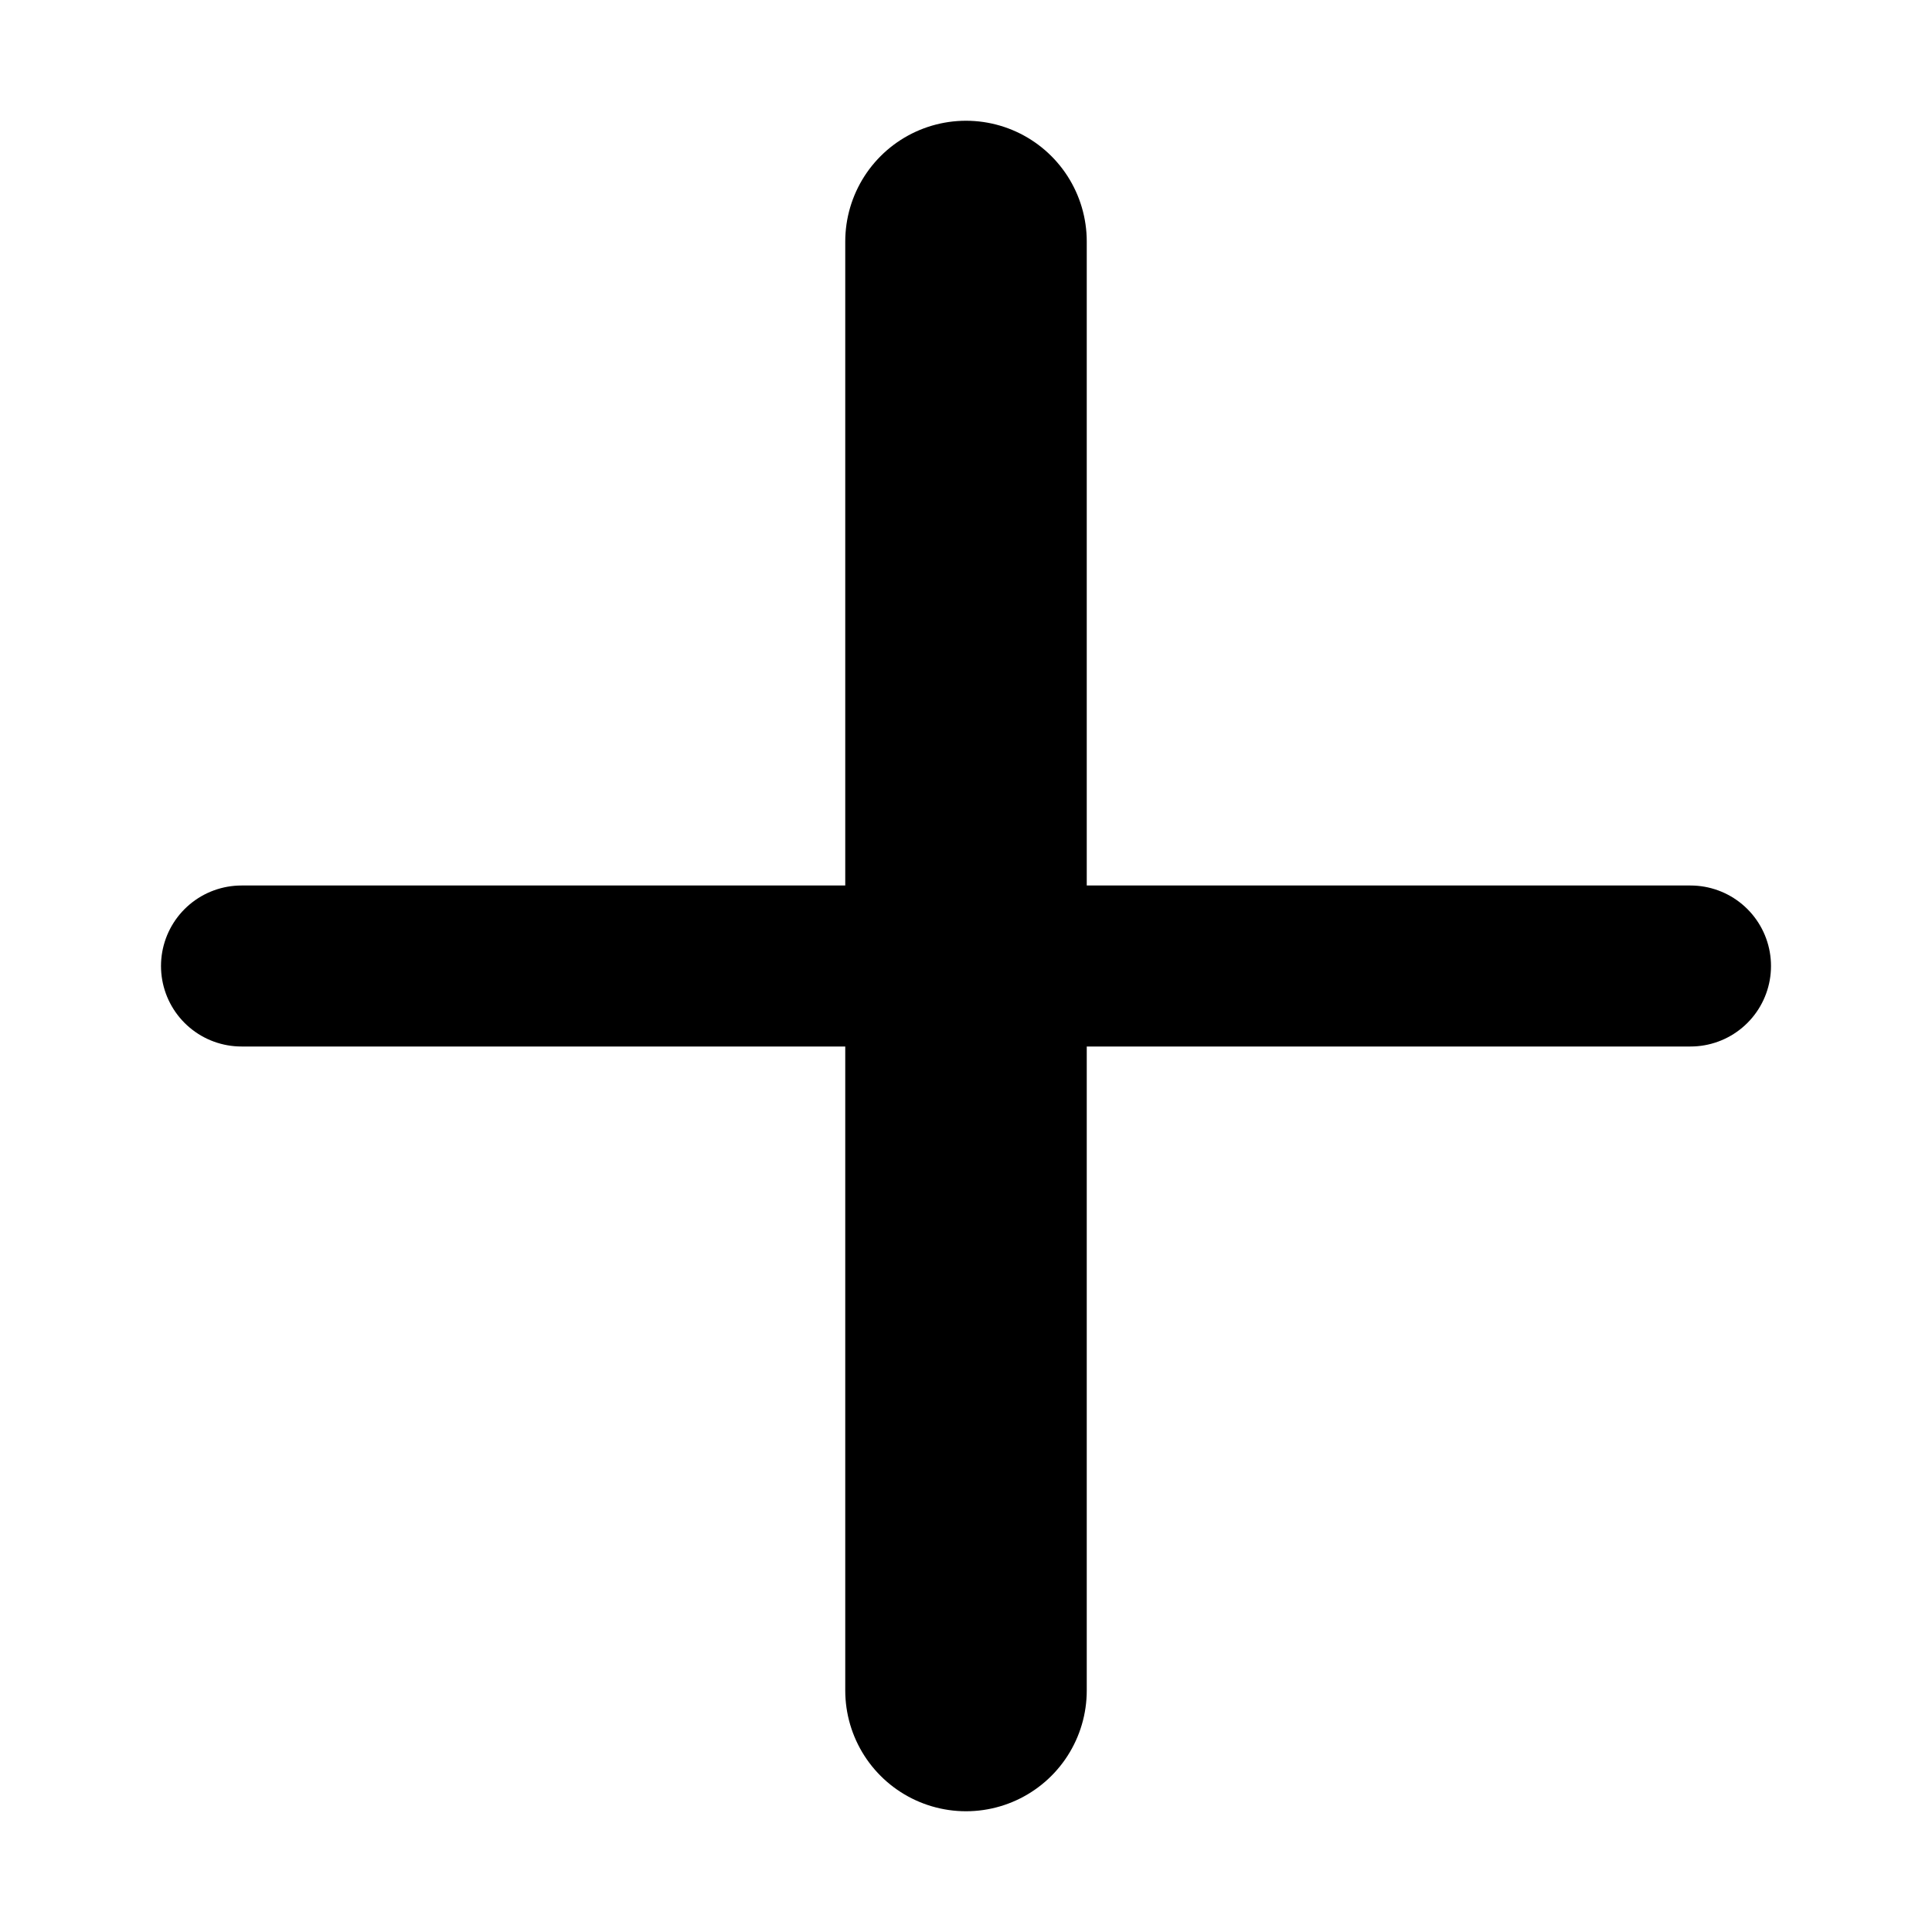
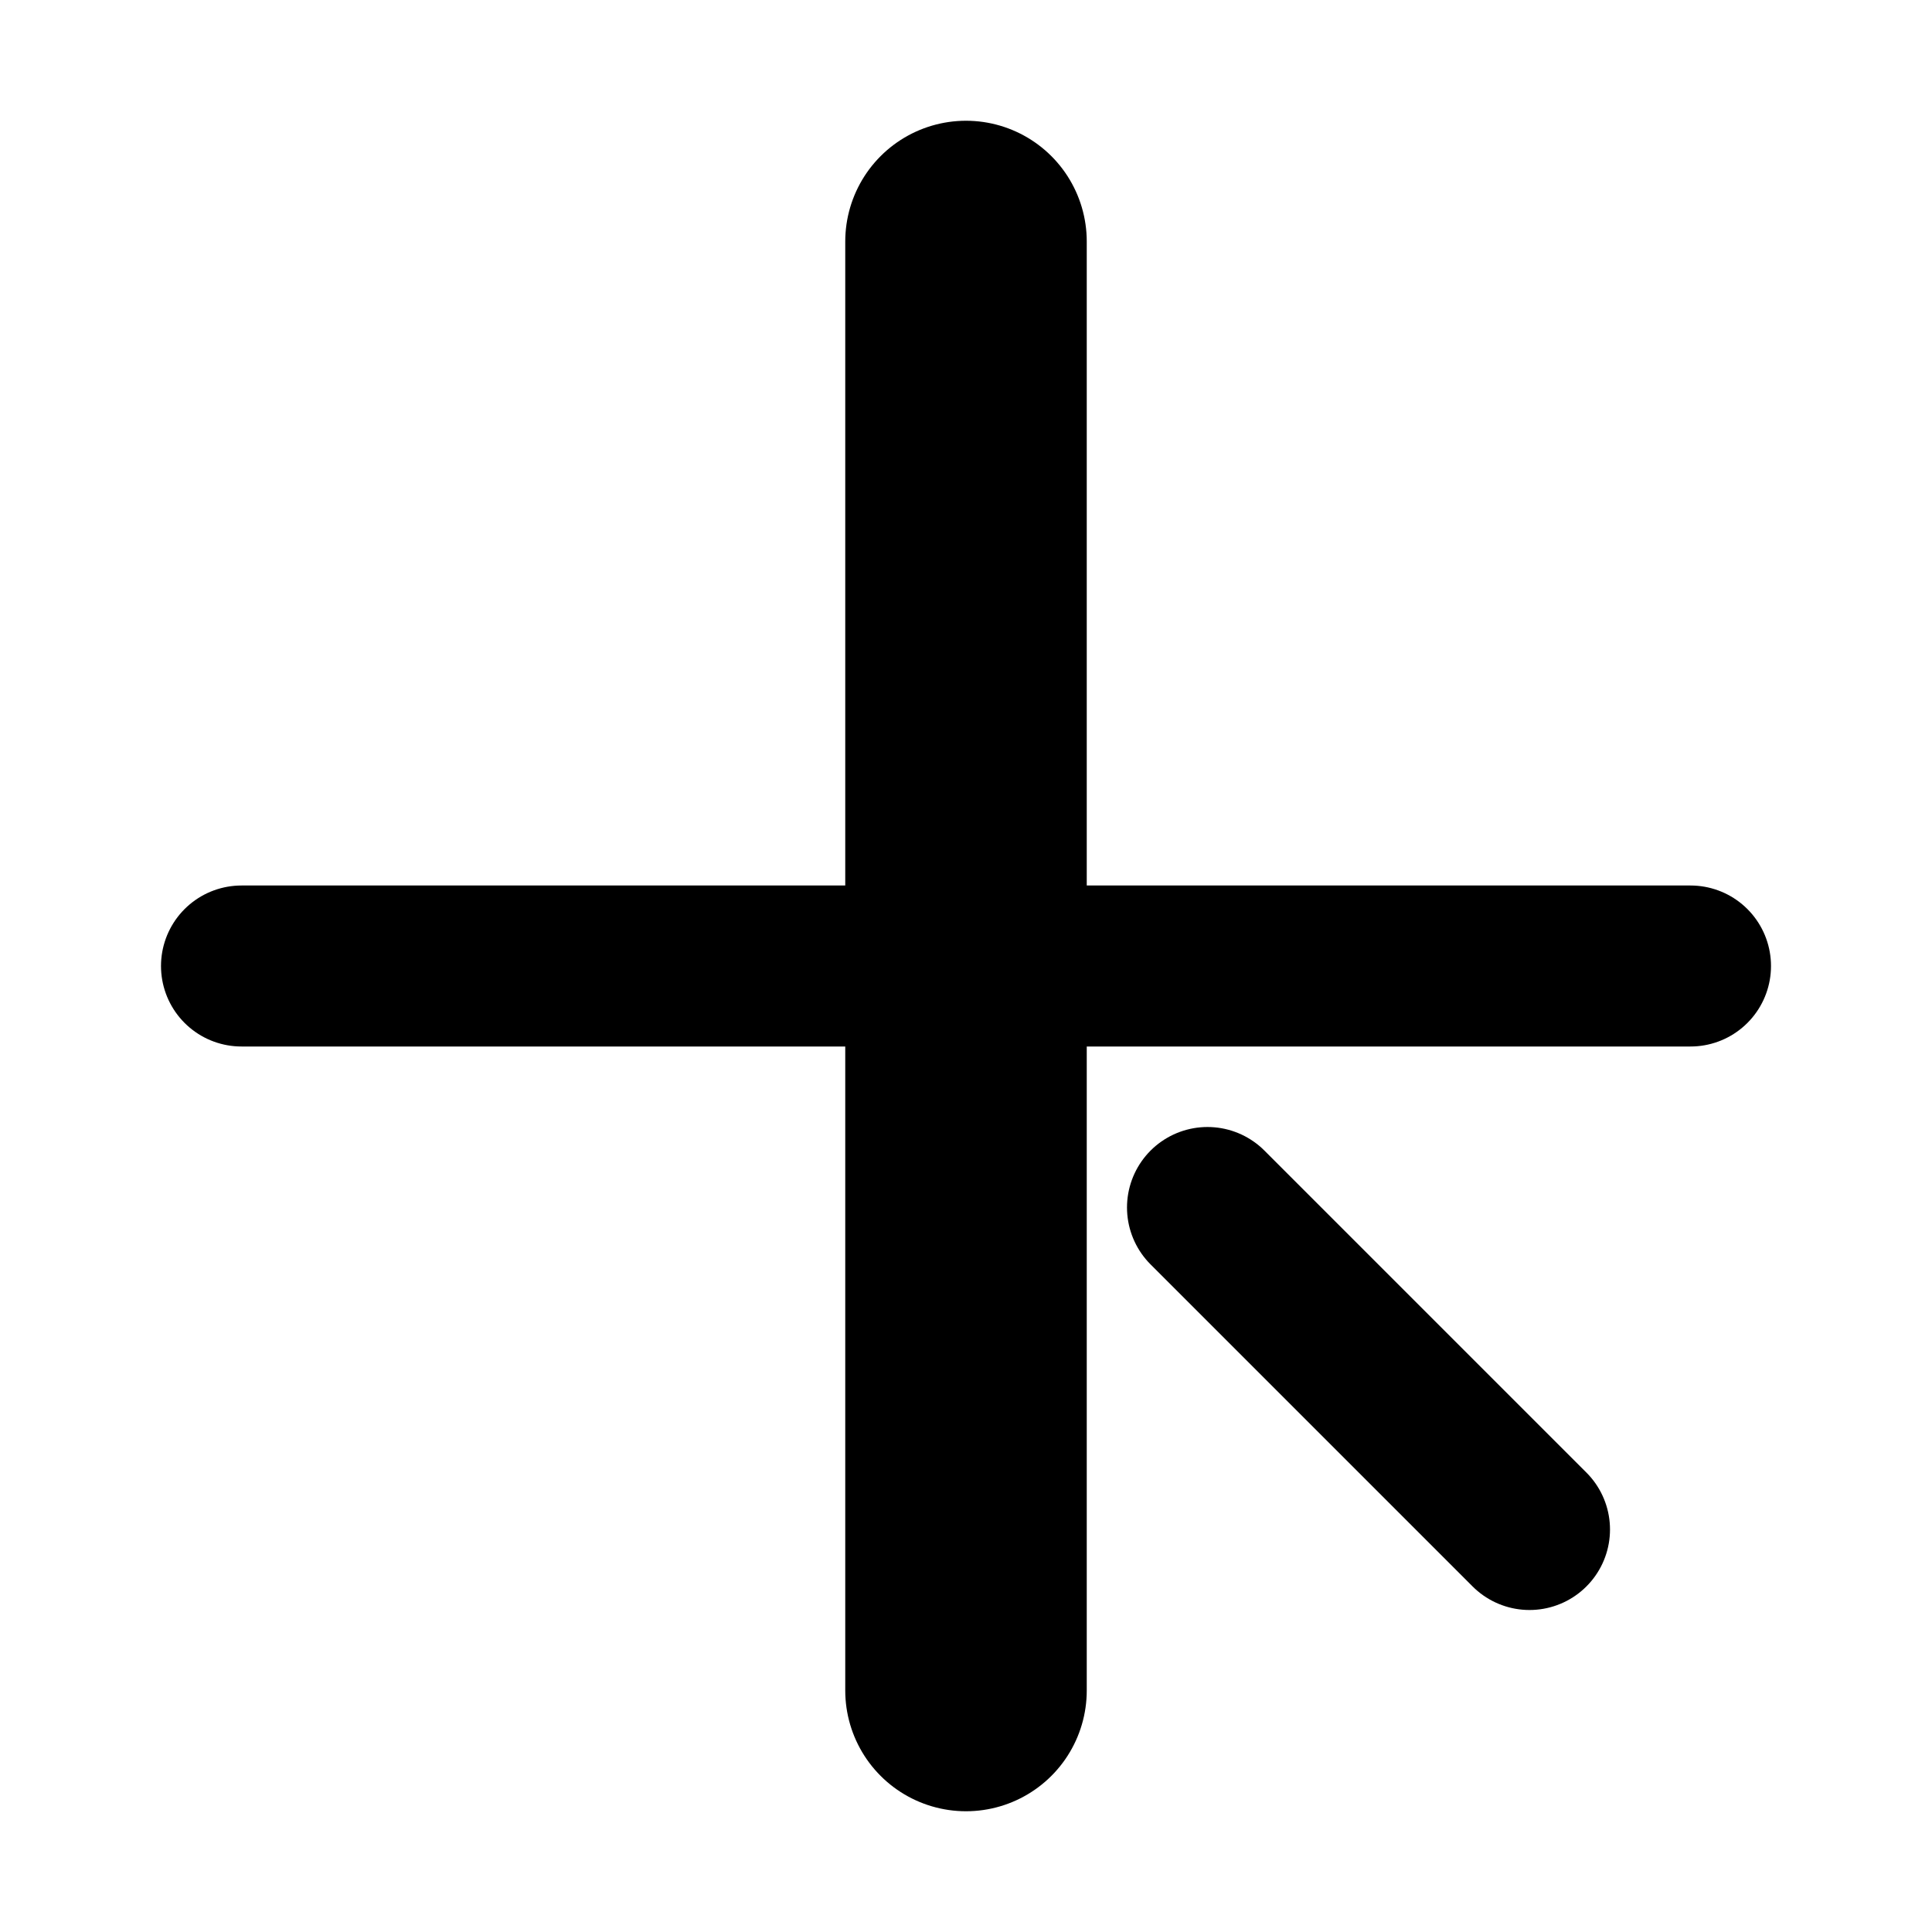
<svg xmlns="http://www.w3.org/2000/svg" fill="none" height="24" stroke="currentColor" stroke-linecap="round" stroke-linejoin="round" stroke-width="2" viewBox="0 0 24 24" width="24">
  <path d="M3,12h18" />
  <path d="M12,3v18" stroke-width="3" />
  <path d="M5,5l4,4" stroke="none" stroke-width="4" />
+   <path d="M15,15l4,4" stroke="currentColor" />
</svg>
